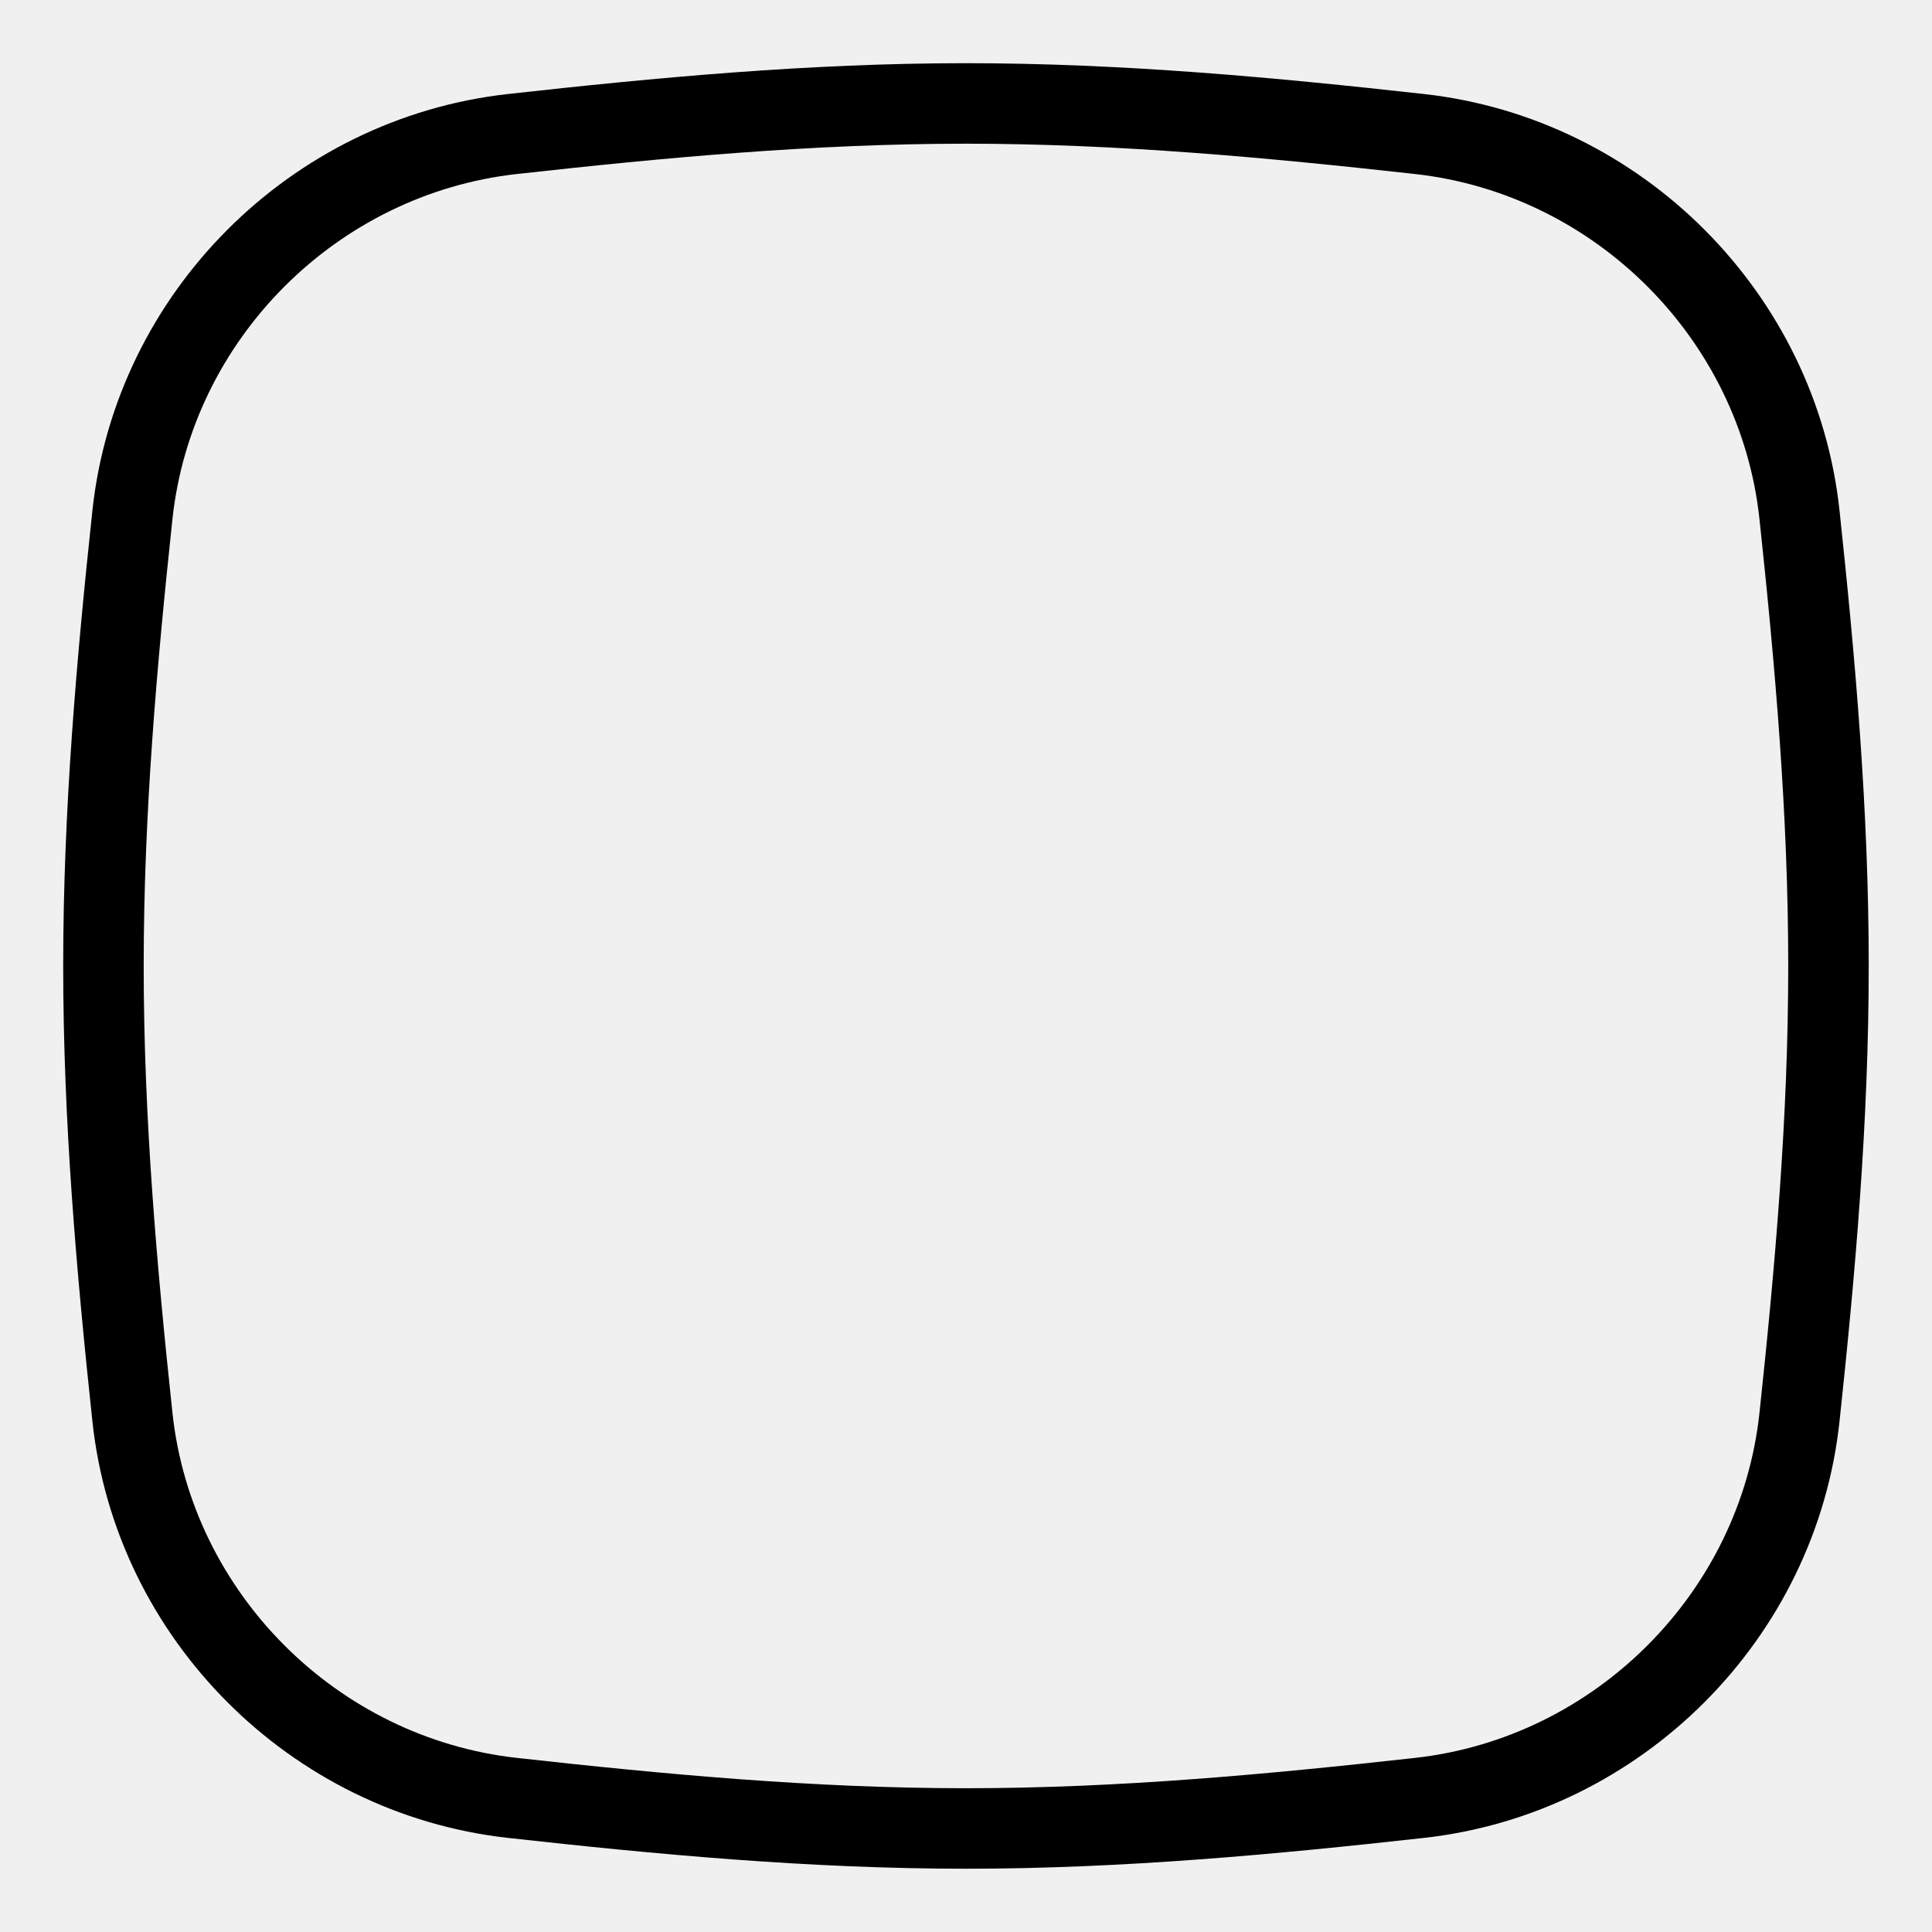
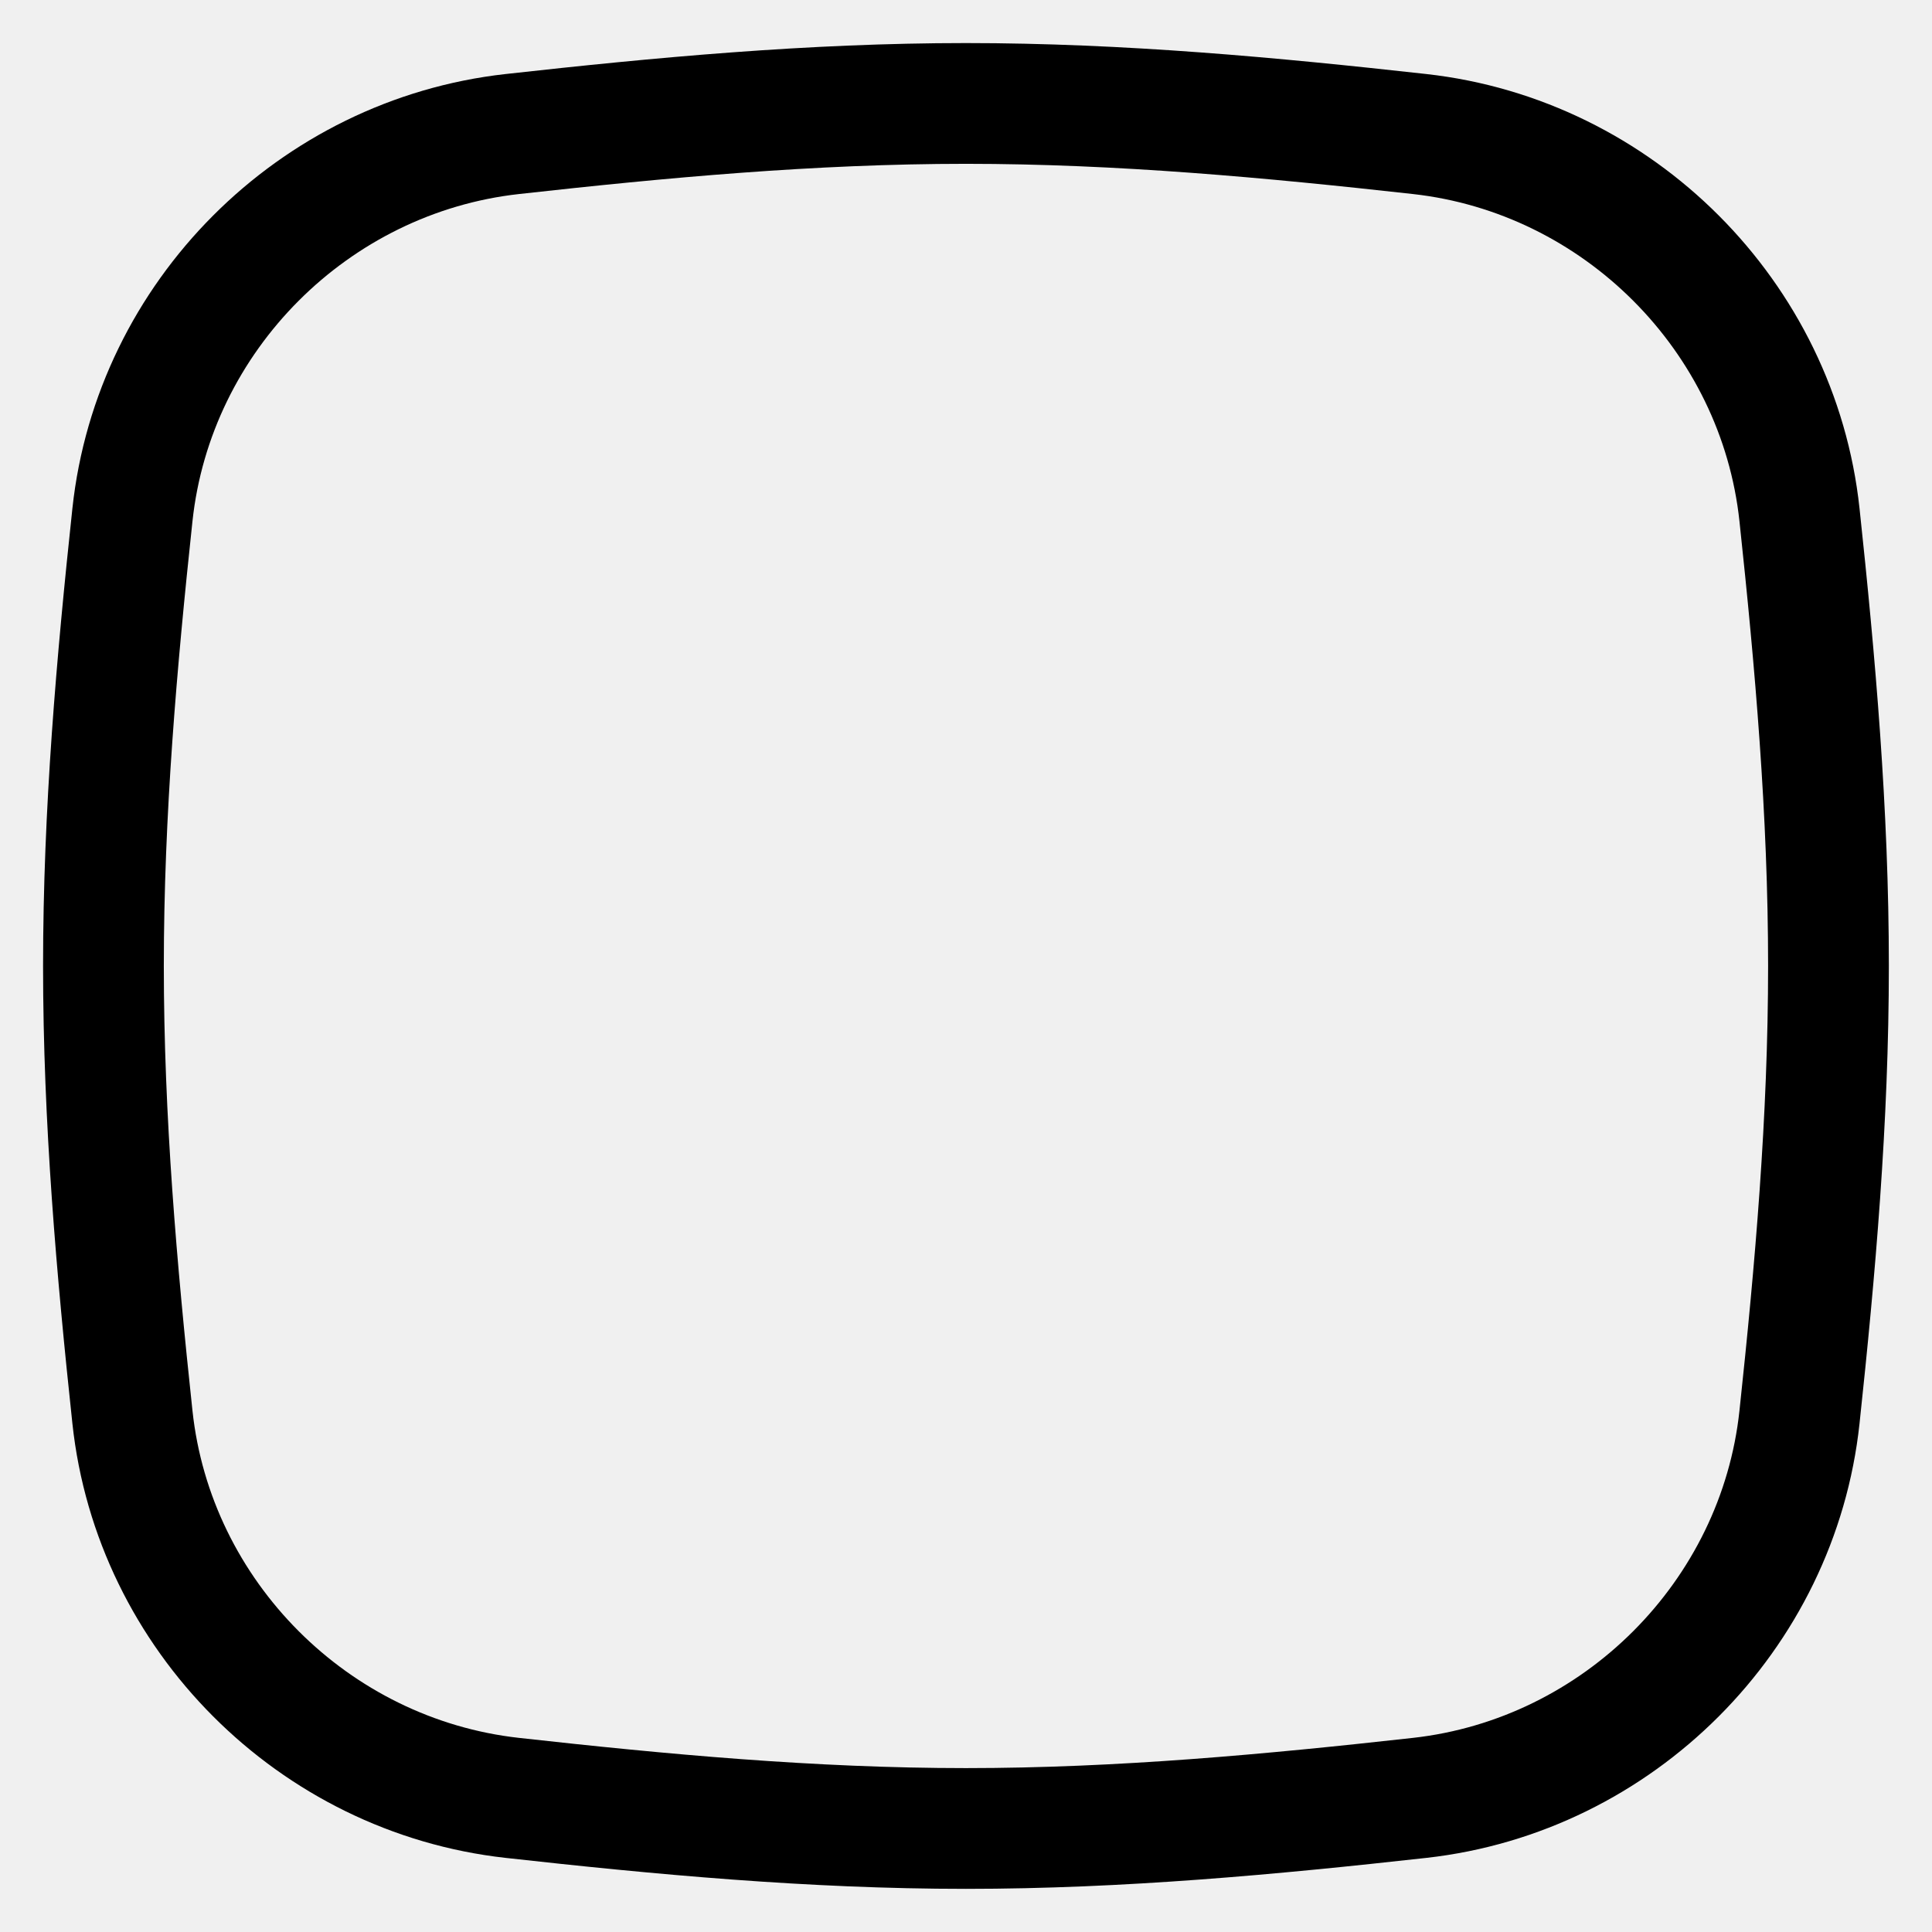
<svg xmlns="http://www.w3.org/2000/svg" width="24" height="24" viewBox="0 0 24 24" fill="none">
-   <path d="M1.645 17.603C1.909 20.072 3.896 22.059 6.364 22.334C8.198 22.538 10.08 22.714 11.999 22.714C13.919 22.714 15.801 22.538 17.635 22.334C20.103 22.059 22.09 20.072 22.354 17.603C22.549 15.78 22.714 13.908 22.714 11.999C22.714 10.091 22.549 8.219 22.354 6.396C22.09 3.927 20.103 1.94 17.635 1.665C15.801 1.461 13.919 1.285 11.999 1.285C10.08 1.285 8.198 1.461 6.364 1.665C3.896 1.94 1.909 3.927 1.645 6.396C1.45 8.219 1.285 10.091 1.285 11.999C1.285 13.908 1.45 15.78 1.645 17.603Z" stroke="black" stroke-linecap="round" stroke-linejoin="round" />
+   <g clip-path="url(#clip0_2765_2236)">
+     <path d="M1.645 17.603C1.909 20.072 3.896 22.059 6.364 22.334C8.198 22.538 10.08 22.714 11.999 22.714C13.919 22.714 15.801 22.538 17.635 22.334C20.103 22.059 22.09 20.072 22.354 17.603C22.549 15.78 22.714 13.908 22.714 11.999C22.714 10.091 22.549 8.219 22.354 6.396C22.09 3.927 20.103 1.94 17.635 1.665C15.801 1.461 13.919 1.285 11.999 1.285C10.08 1.285 8.198 1.461 6.364 1.665C3.896 1.94 1.909 3.927 1.645 6.396C1.45 8.219 1.285 10.091 1.285 11.999C1.285 13.908 1.45 15.78 1.645 17.603Z" stroke="black" stroke-width="1.5" stroke-linecap="round" stroke-linejoin="round" />
+   </g>
+   <defs>
+     <clipPath id="clip0_2765_2236">
+       <rect width="24" height="24" fill="white" />
+     </clipPath>
+   </defs>
</svg>
